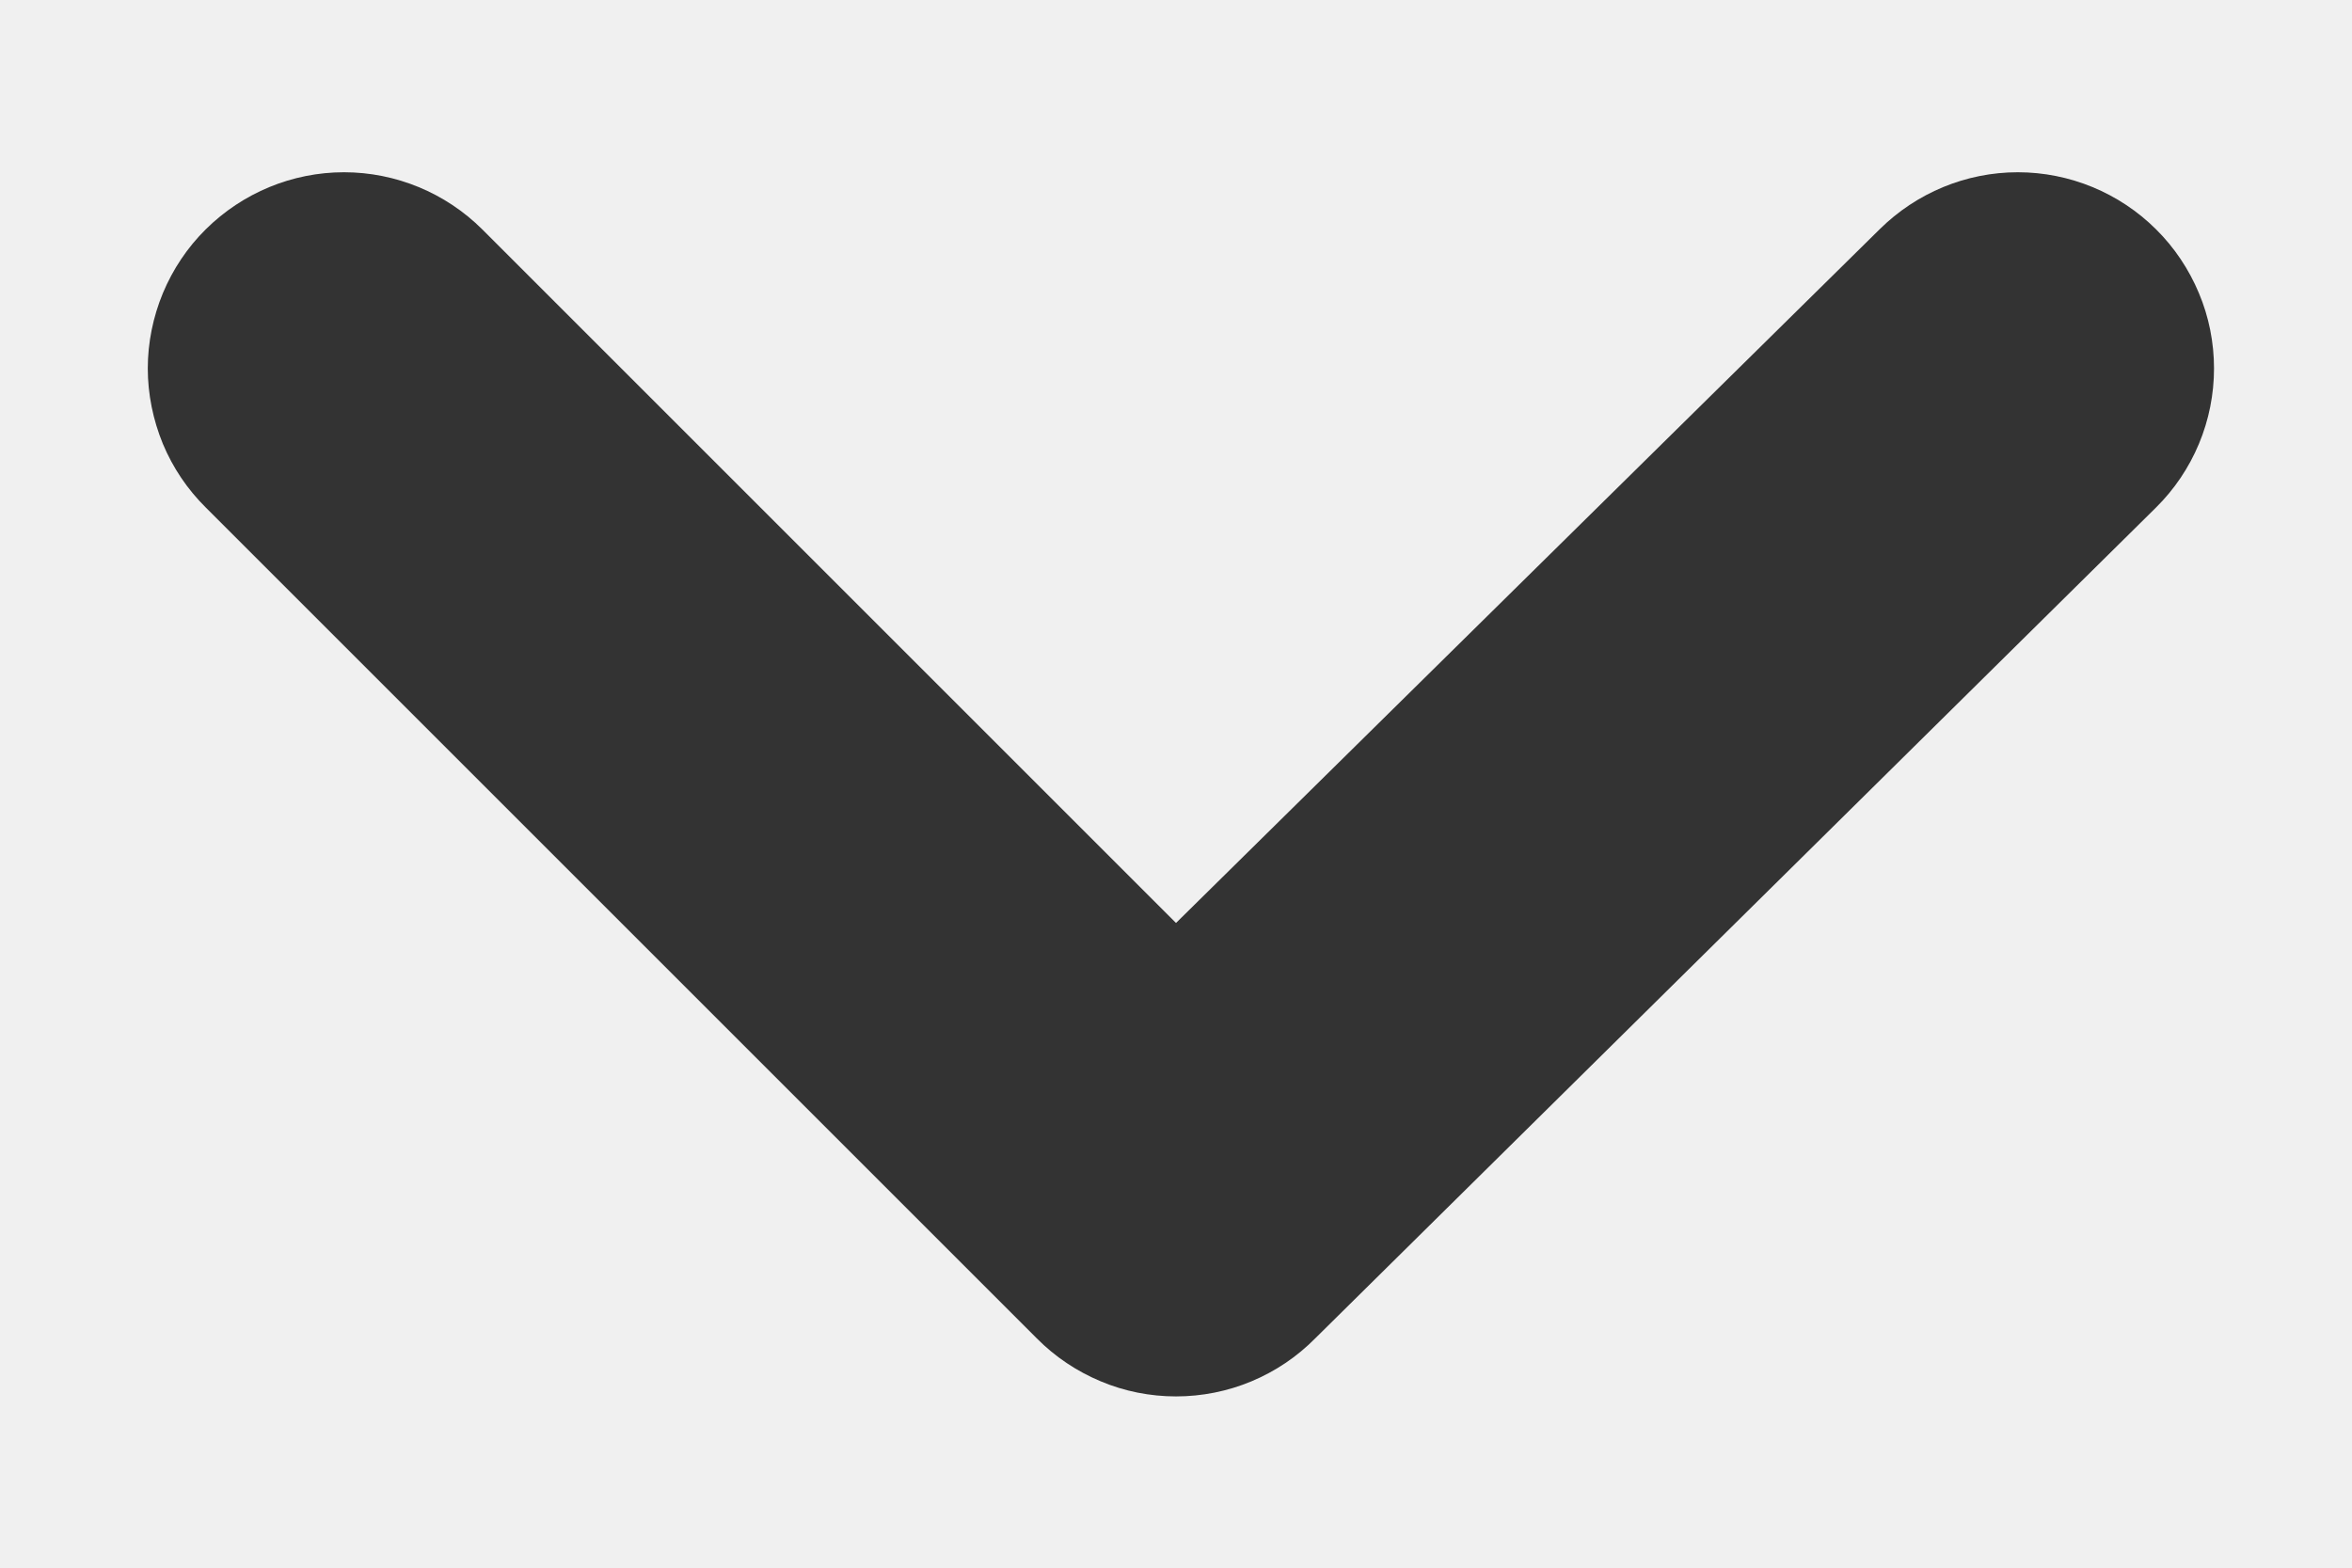
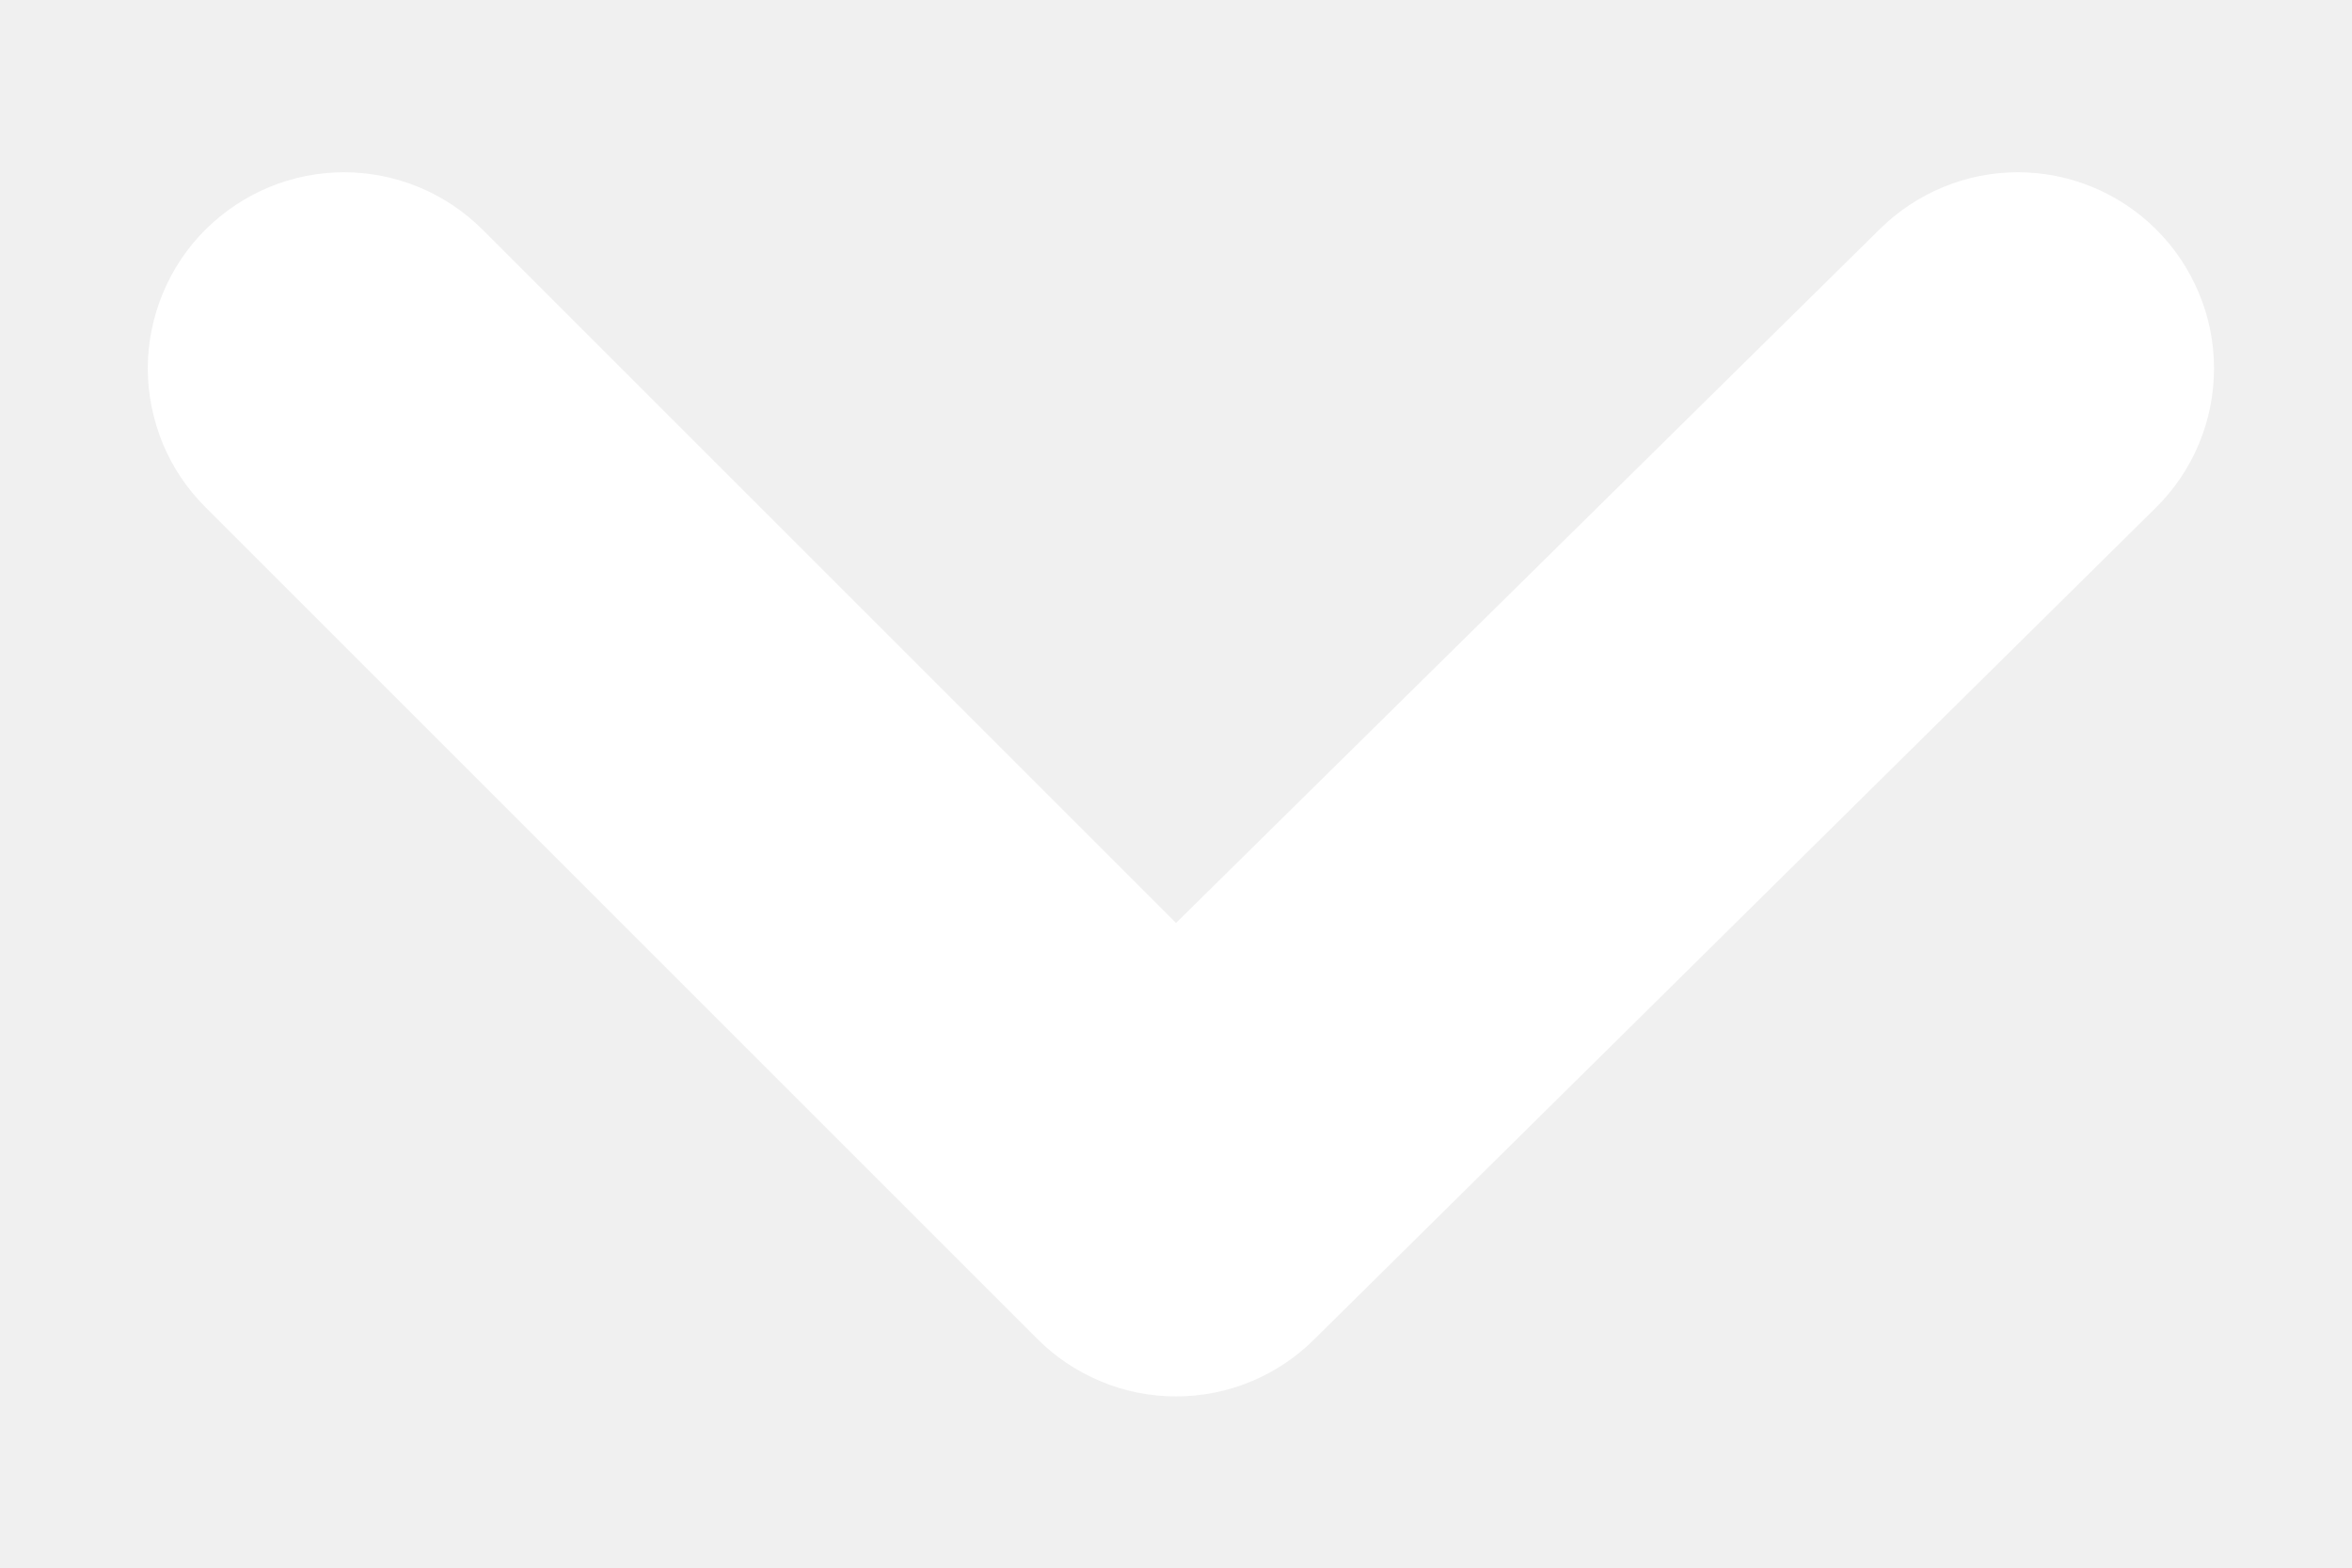
<svg xmlns="http://www.w3.org/2000/svg" width="12" height="8" viewBox="0 0 12 8" fill="none">
-   <path d="M11 1.17C10.813 0.984 10.559 0.879 10.295 0.879C10.031 0.879 9.778 0.984 9.59 1.17L6 4.71L2.46 1.17C2.273 0.984 2.019 0.879 1.755 0.879C1.491 0.879 1.238 0.984 1.05 1.17C0.956 1.263 0.882 1.374 0.831 1.496C0.781 1.617 0.754 1.748 0.754 1.88C0.754 2.012 0.781 2.143 0.831 2.265C0.882 2.387 0.956 2.497 1.05 2.59L5.29 6.83C5.383 6.924 5.494 6.998 5.616 7.049C5.737 7.1 5.868 7.126 6 7.126C6.132 7.126 6.263 7.1 6.385 7.049C6.507 6.998 6.617 6.924 6.71 6.83L11 2.59C11.094 2.497 11.168 2.387 11.219 2.265C11.27 2.143 11.296 2.012 11.296 1.88C11.296 1.748 11.27 1.617 11.219 1.496C11.168 1.374 11.094 1.263 11 1.17Z" fill="#333333" />
+   <path d="M11 1.17C10.813 0.984 10.559 0.879 10.295 0.879C10.031 0.879 9.778 0.984 9.59 1.17L6 4.71L2.46 1.17C2.273 0.984 2.019 0.879 1.755 0.879C1.491 0.879 1.238 0.984 1.05 1.17C0.956 1.263 0.882 1.374 0.831 1.496C0.781 1.617 0.754 1.748 0.754 1.88C0.754 2.012 0.781 2.143 0.831 2.265C0.882 2.387 0.956 2.497 1.05 2.59L5.29 6.83C5.383 6.924 5.494 6.998 5.616 7.049C5.737 7.1 5.868 7.126 6 7.126C6.132 7.126 6.263 7.1 6.385 7.049C6.507 6.998 6.617 6.924 6.71 6.83L11 2.59C11.094 2.497 11.168 2.387 11.219 2.265C11.27 2.143 11.296 2.012 11.296 1.88C11.296 1.748 11.27 1.617 11.219 1.496C11.168 1.374 11.094 1.263 11 1.17Z" fill="white" />
</svg>
